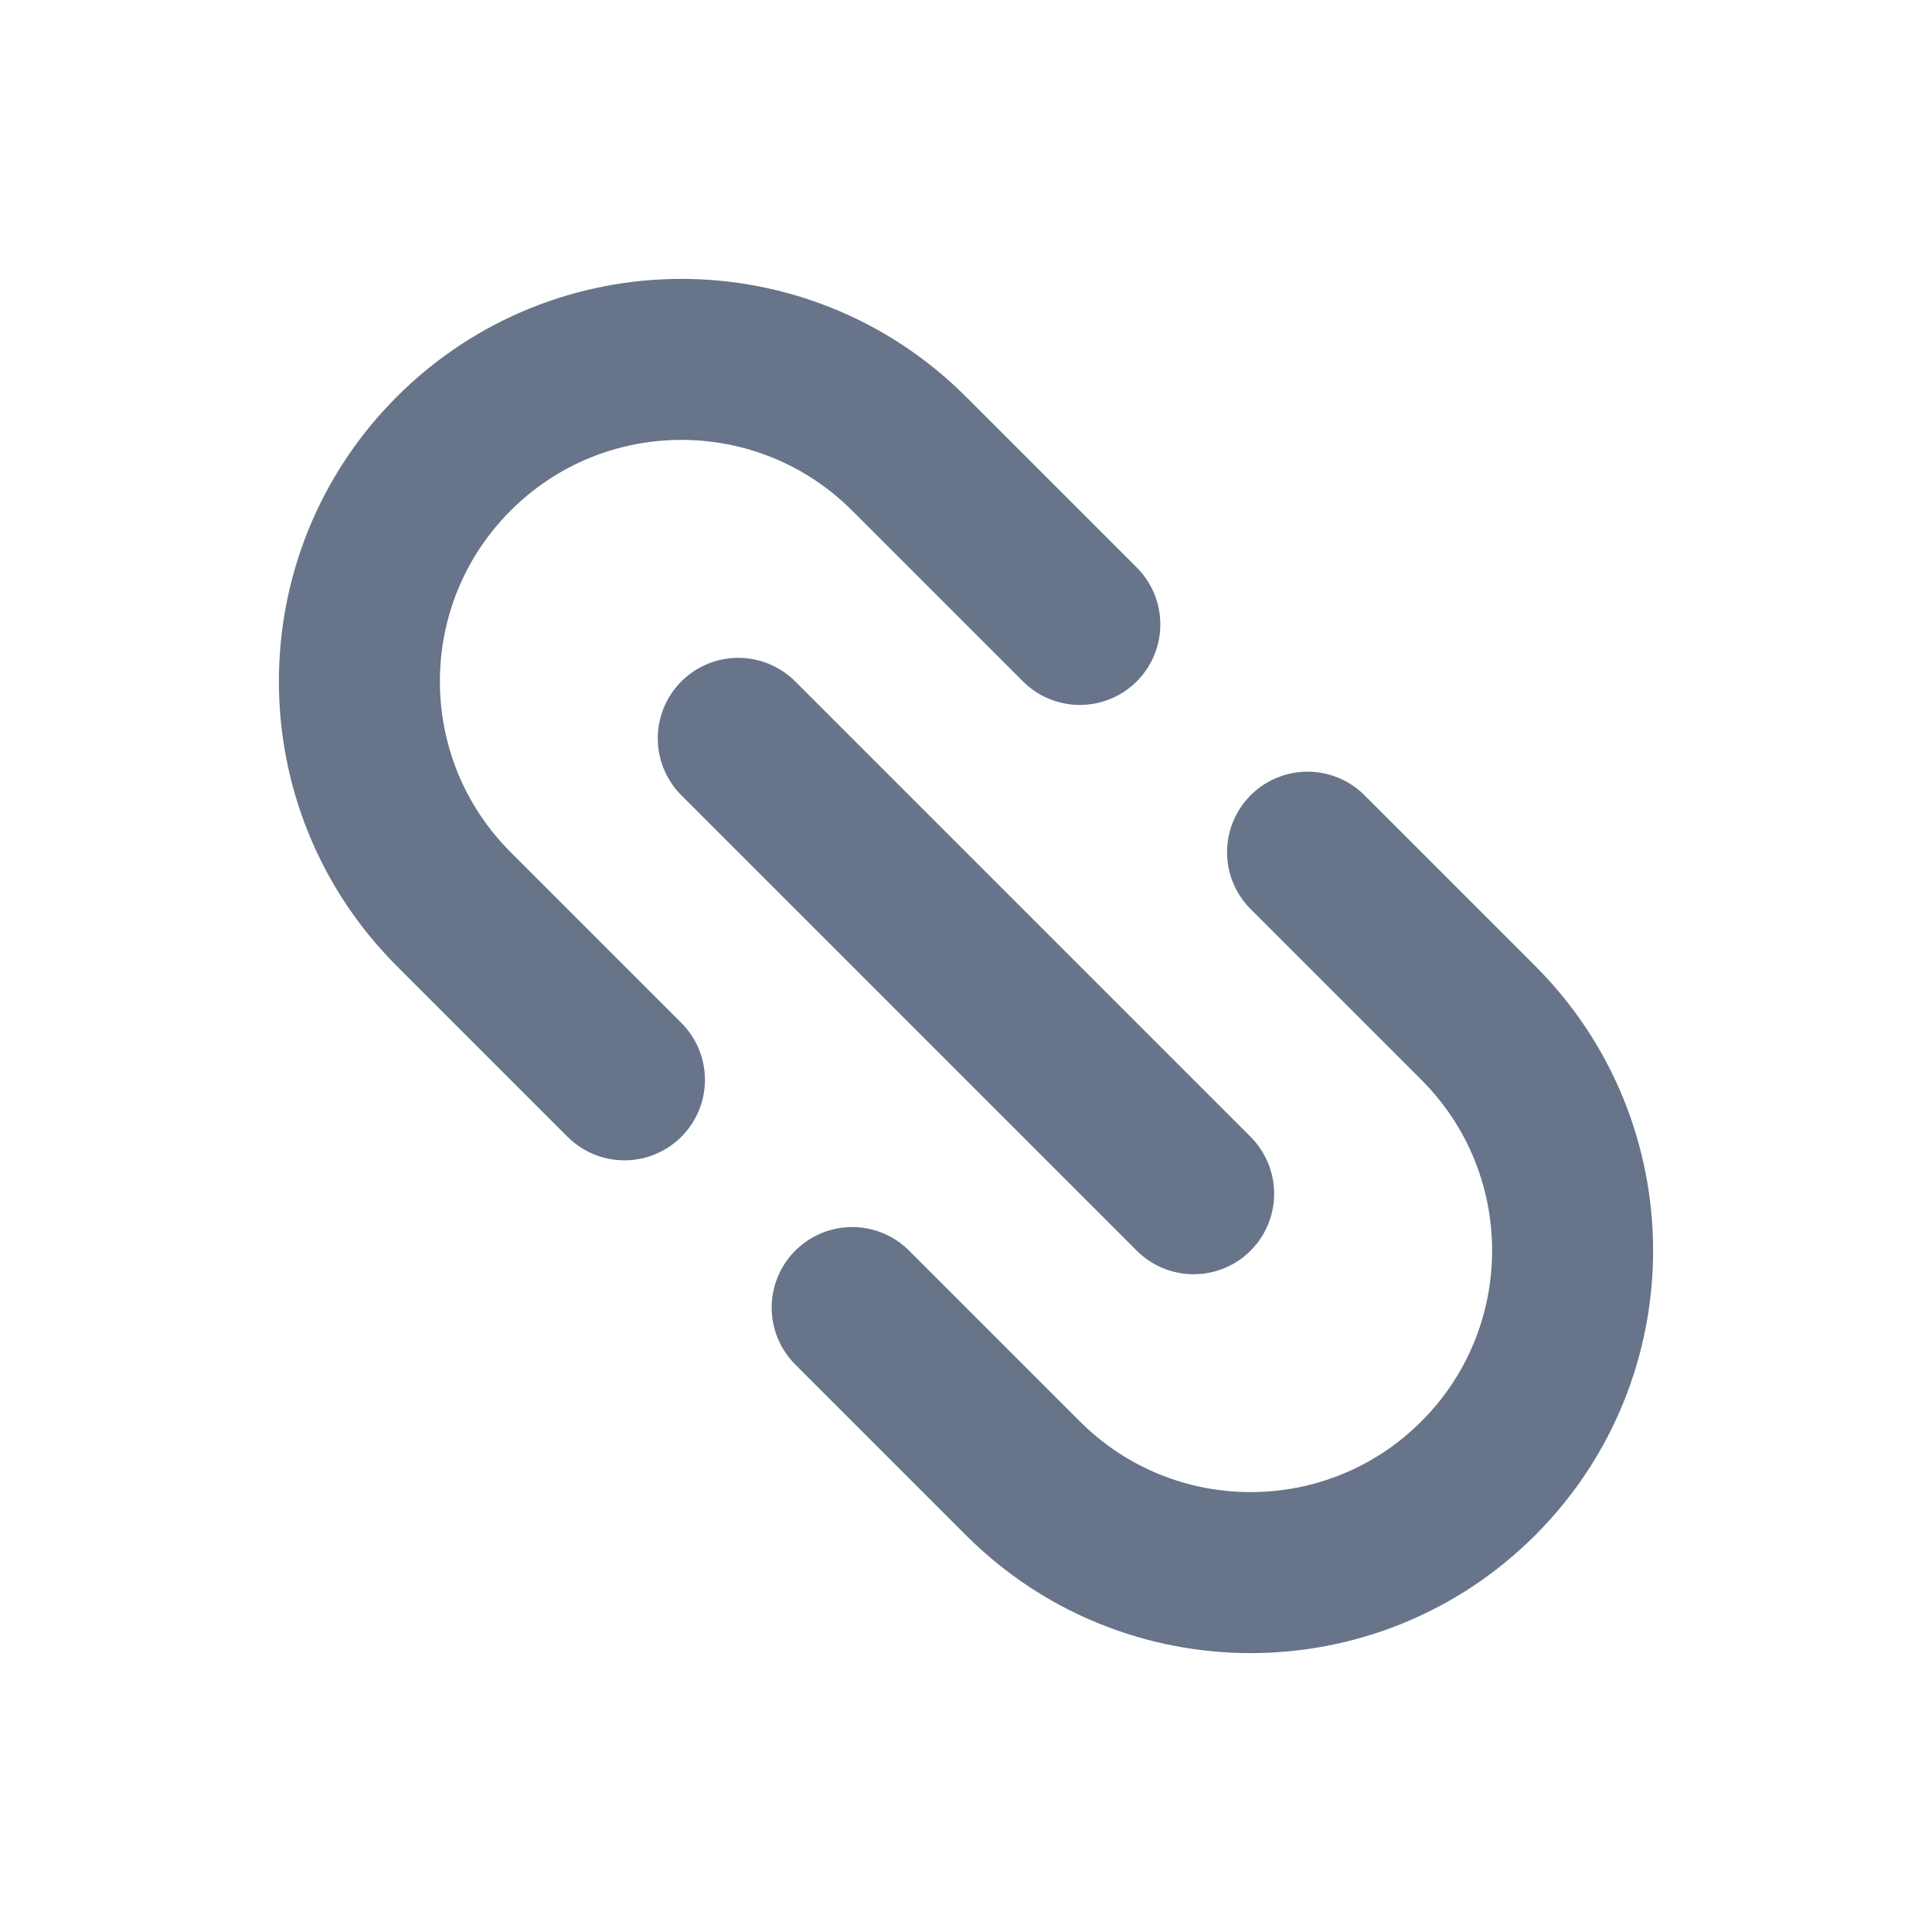
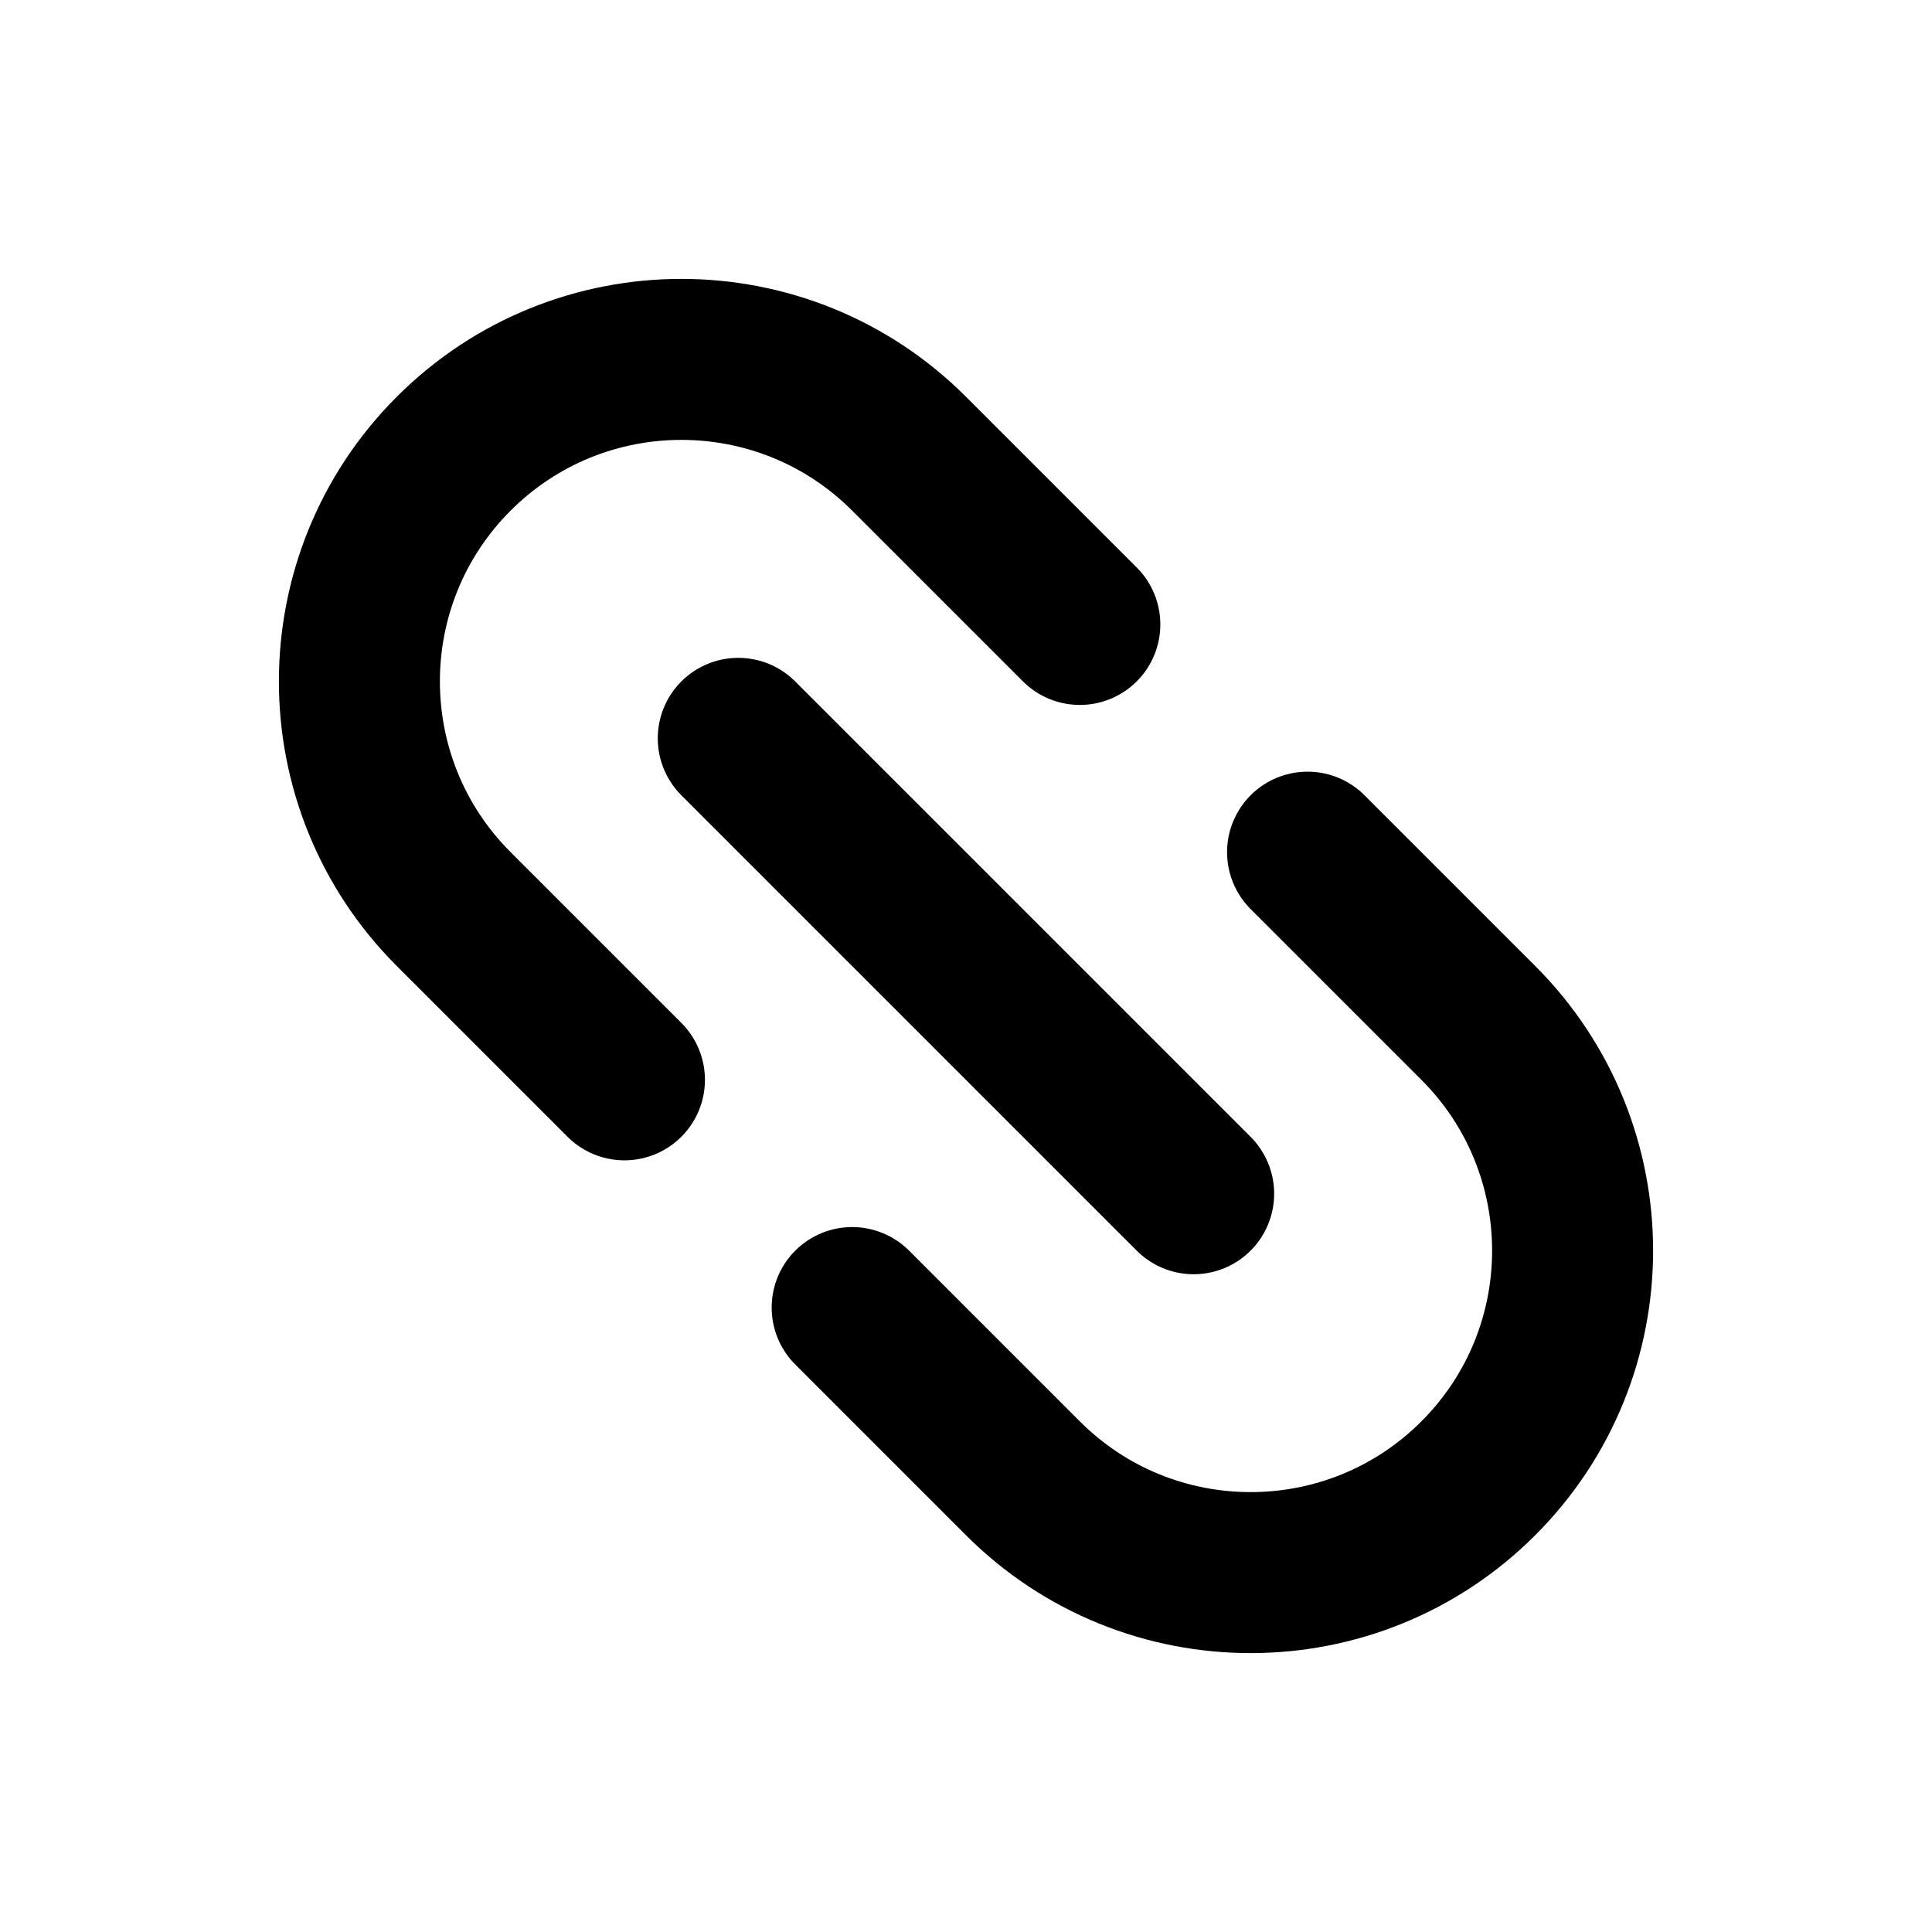
- <svg xmlns="http://www.w3.org/2000/svg" width="24" height="24" viewBox="0 0 24 24" fill="none">
-   <path d="M7.757 13.414L5.636 11.293C4.074 9.731 4.074 7.198 5.636 5.636V5.636C7.198 4.074 9.731 4.074 11.293 5.636L13.414 7.757" stroke="#677489" stroke-width="2" stroke-linecap="round" stroke-linejoin="round" />
-   <path d="M14.828 14.829L9.171 9.172" stroke="#677489" stroke-width="2" stroke-linecap="round" stroke-linejoin="round" />
-   <path d="M10.586 16.243L12.707 18.364C14.269 19.926 16.802 19.926 18.364 18.364V18.364C19.926 16.802 19.926 14.269 18.364 12.707L16.243 10.586" stroke="#677489" stroke-width="2" stroke-linecap="round" stroke-linejoin="round" />
+ <svg xmlns="http://www.w3.org/2000/svg" class="share-icon" width="24" height="24" viewBox="0 0 24 24" fill="none">
+   <path d="M7.757 13.414L5.636 11.293C4.074 9.731 4.074 7.198 5.636 5.636V5.636C7.198 4.074 9.731 4.074 11.293 5.636L13.414 7.757" stroke="currentColor" stroke-width="2" stroke-linecap="round" stroke-linejoin="round" />
+   <path d="M14.828 14.829L9.171 9.172" stroke="currentColor" stroke-width="2" stroke-linecap="round" stroke-linejoin="round" />
+   <path d="M10.586 16.243L12.707 18.364C14.269 19.926 16.802 19.926 18.364 18.364V18.364C19.926 16.802 19.926 14.269 18.364 12.707L16.243 10.586" stroke="currentColor" stroke-width="2" stroke-linecap="round" stroke-linejoin="round" />
</svg>
